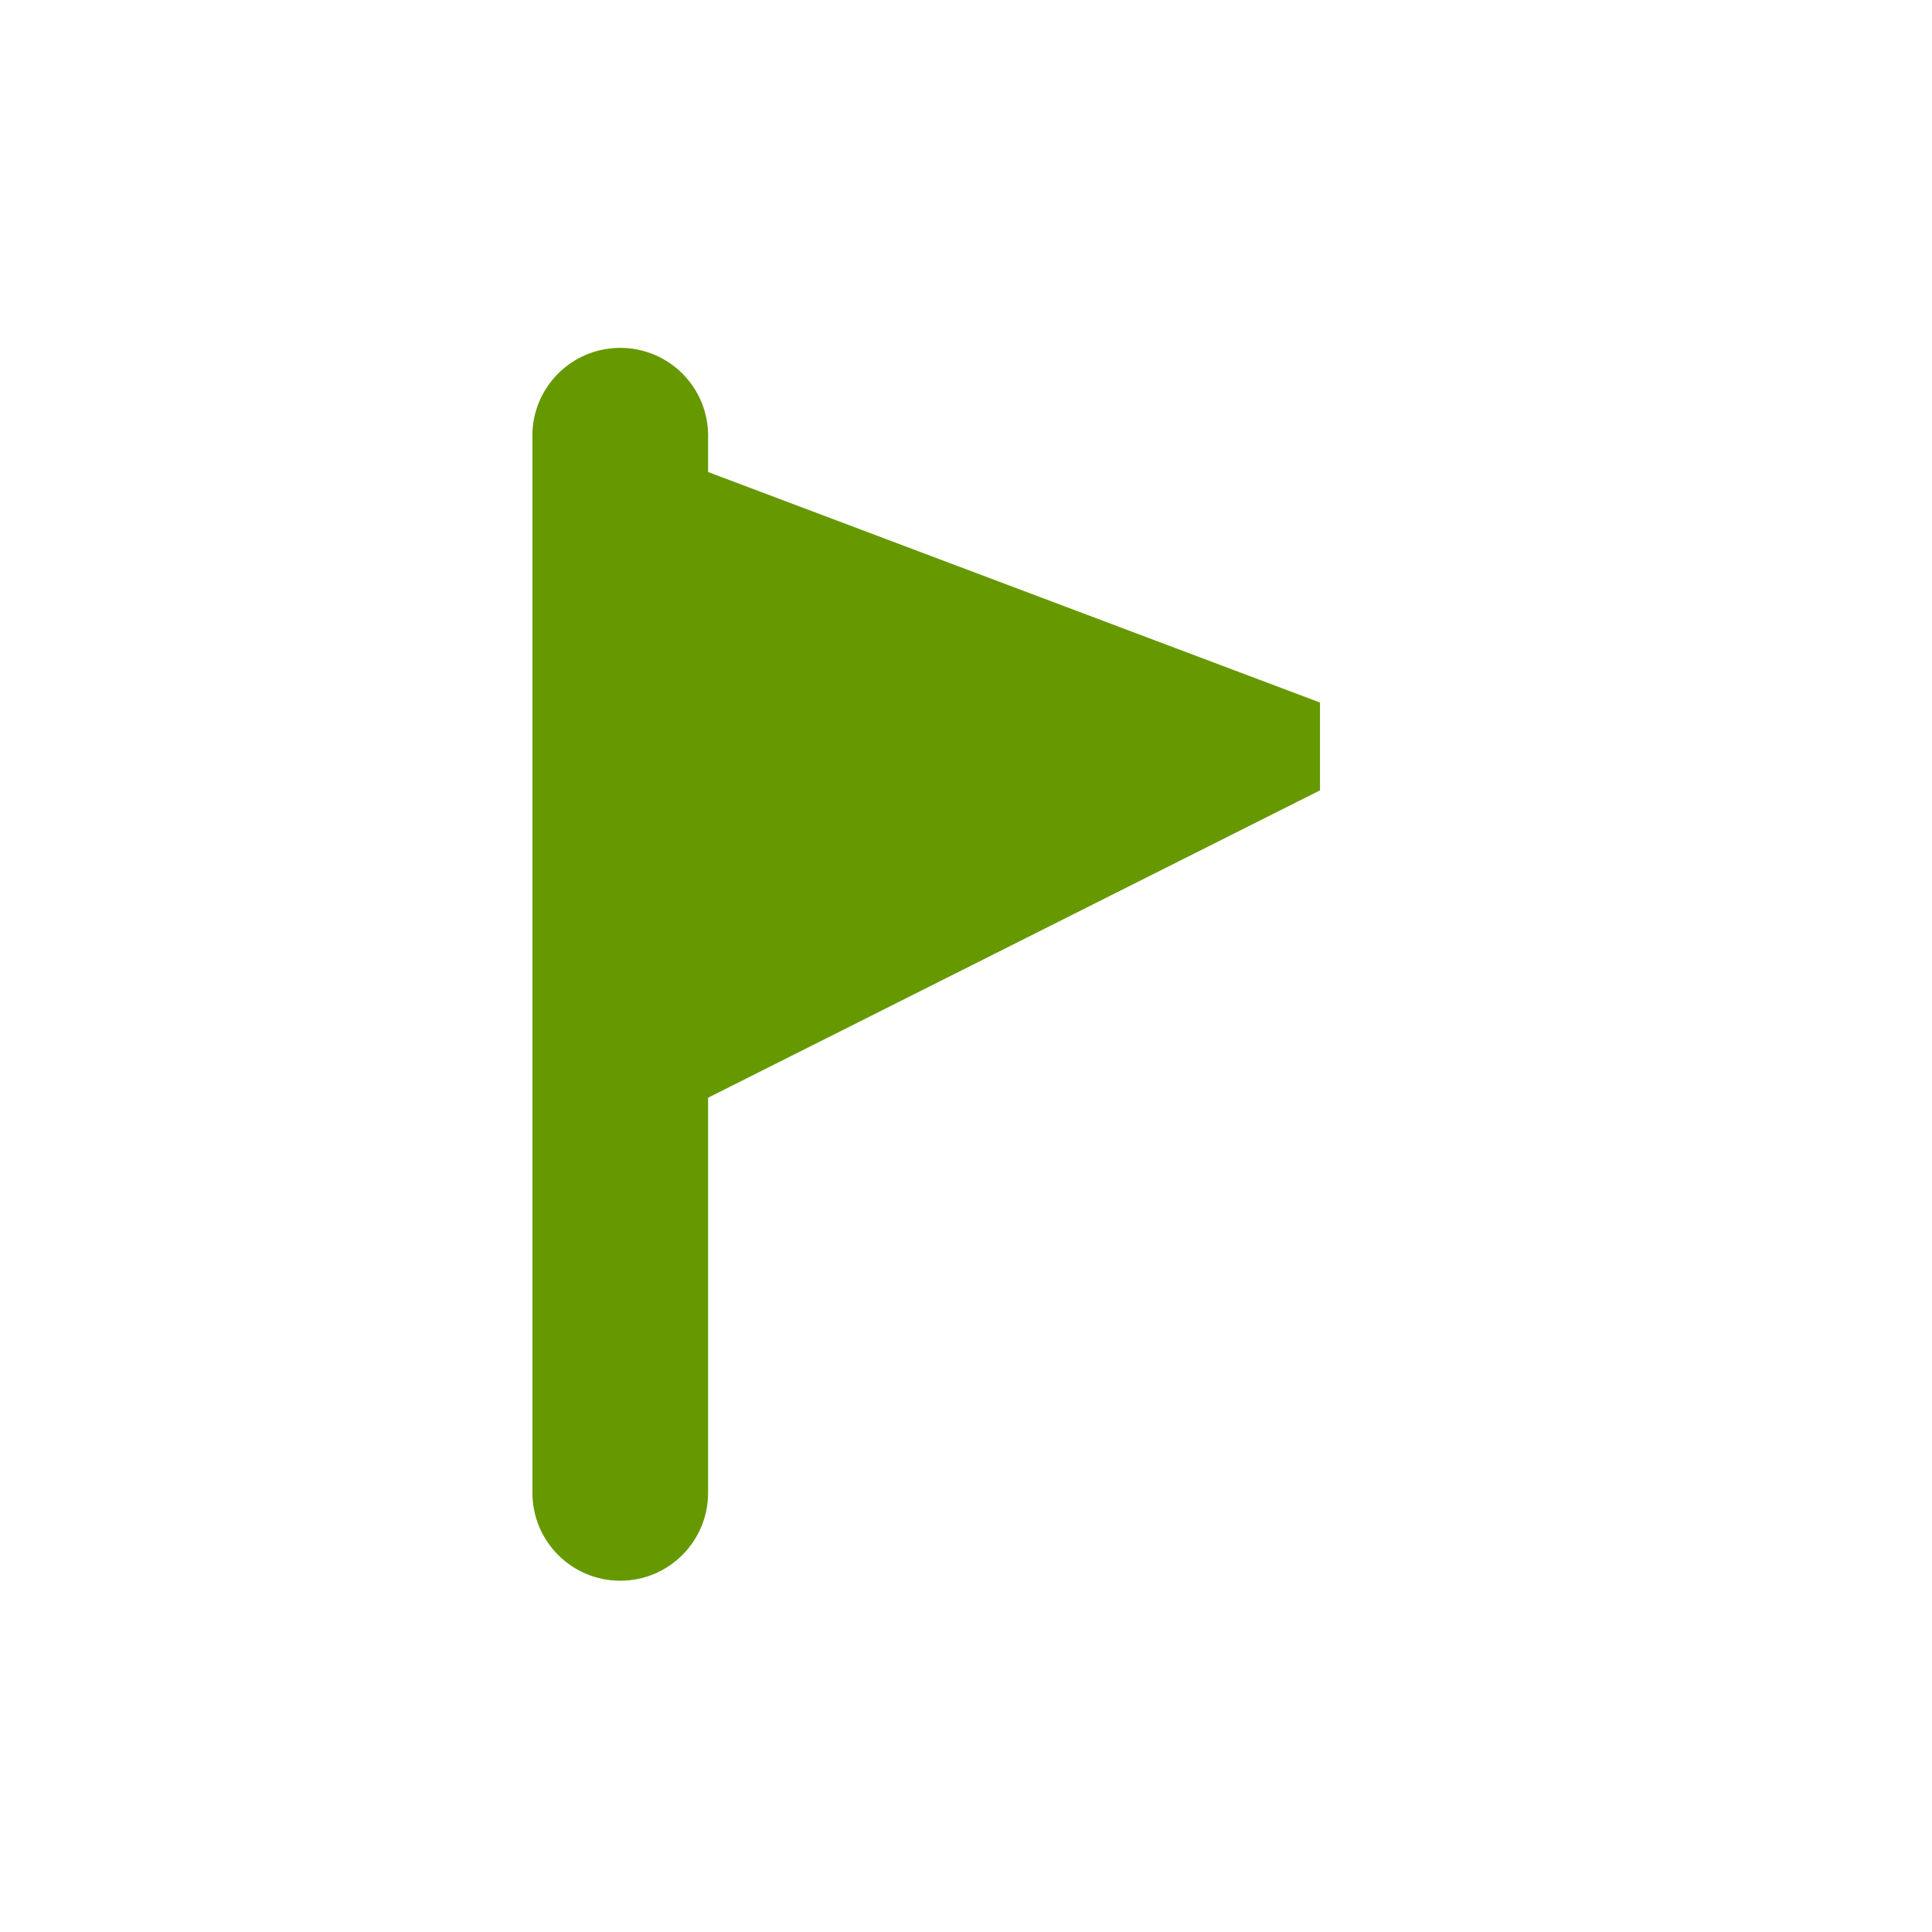
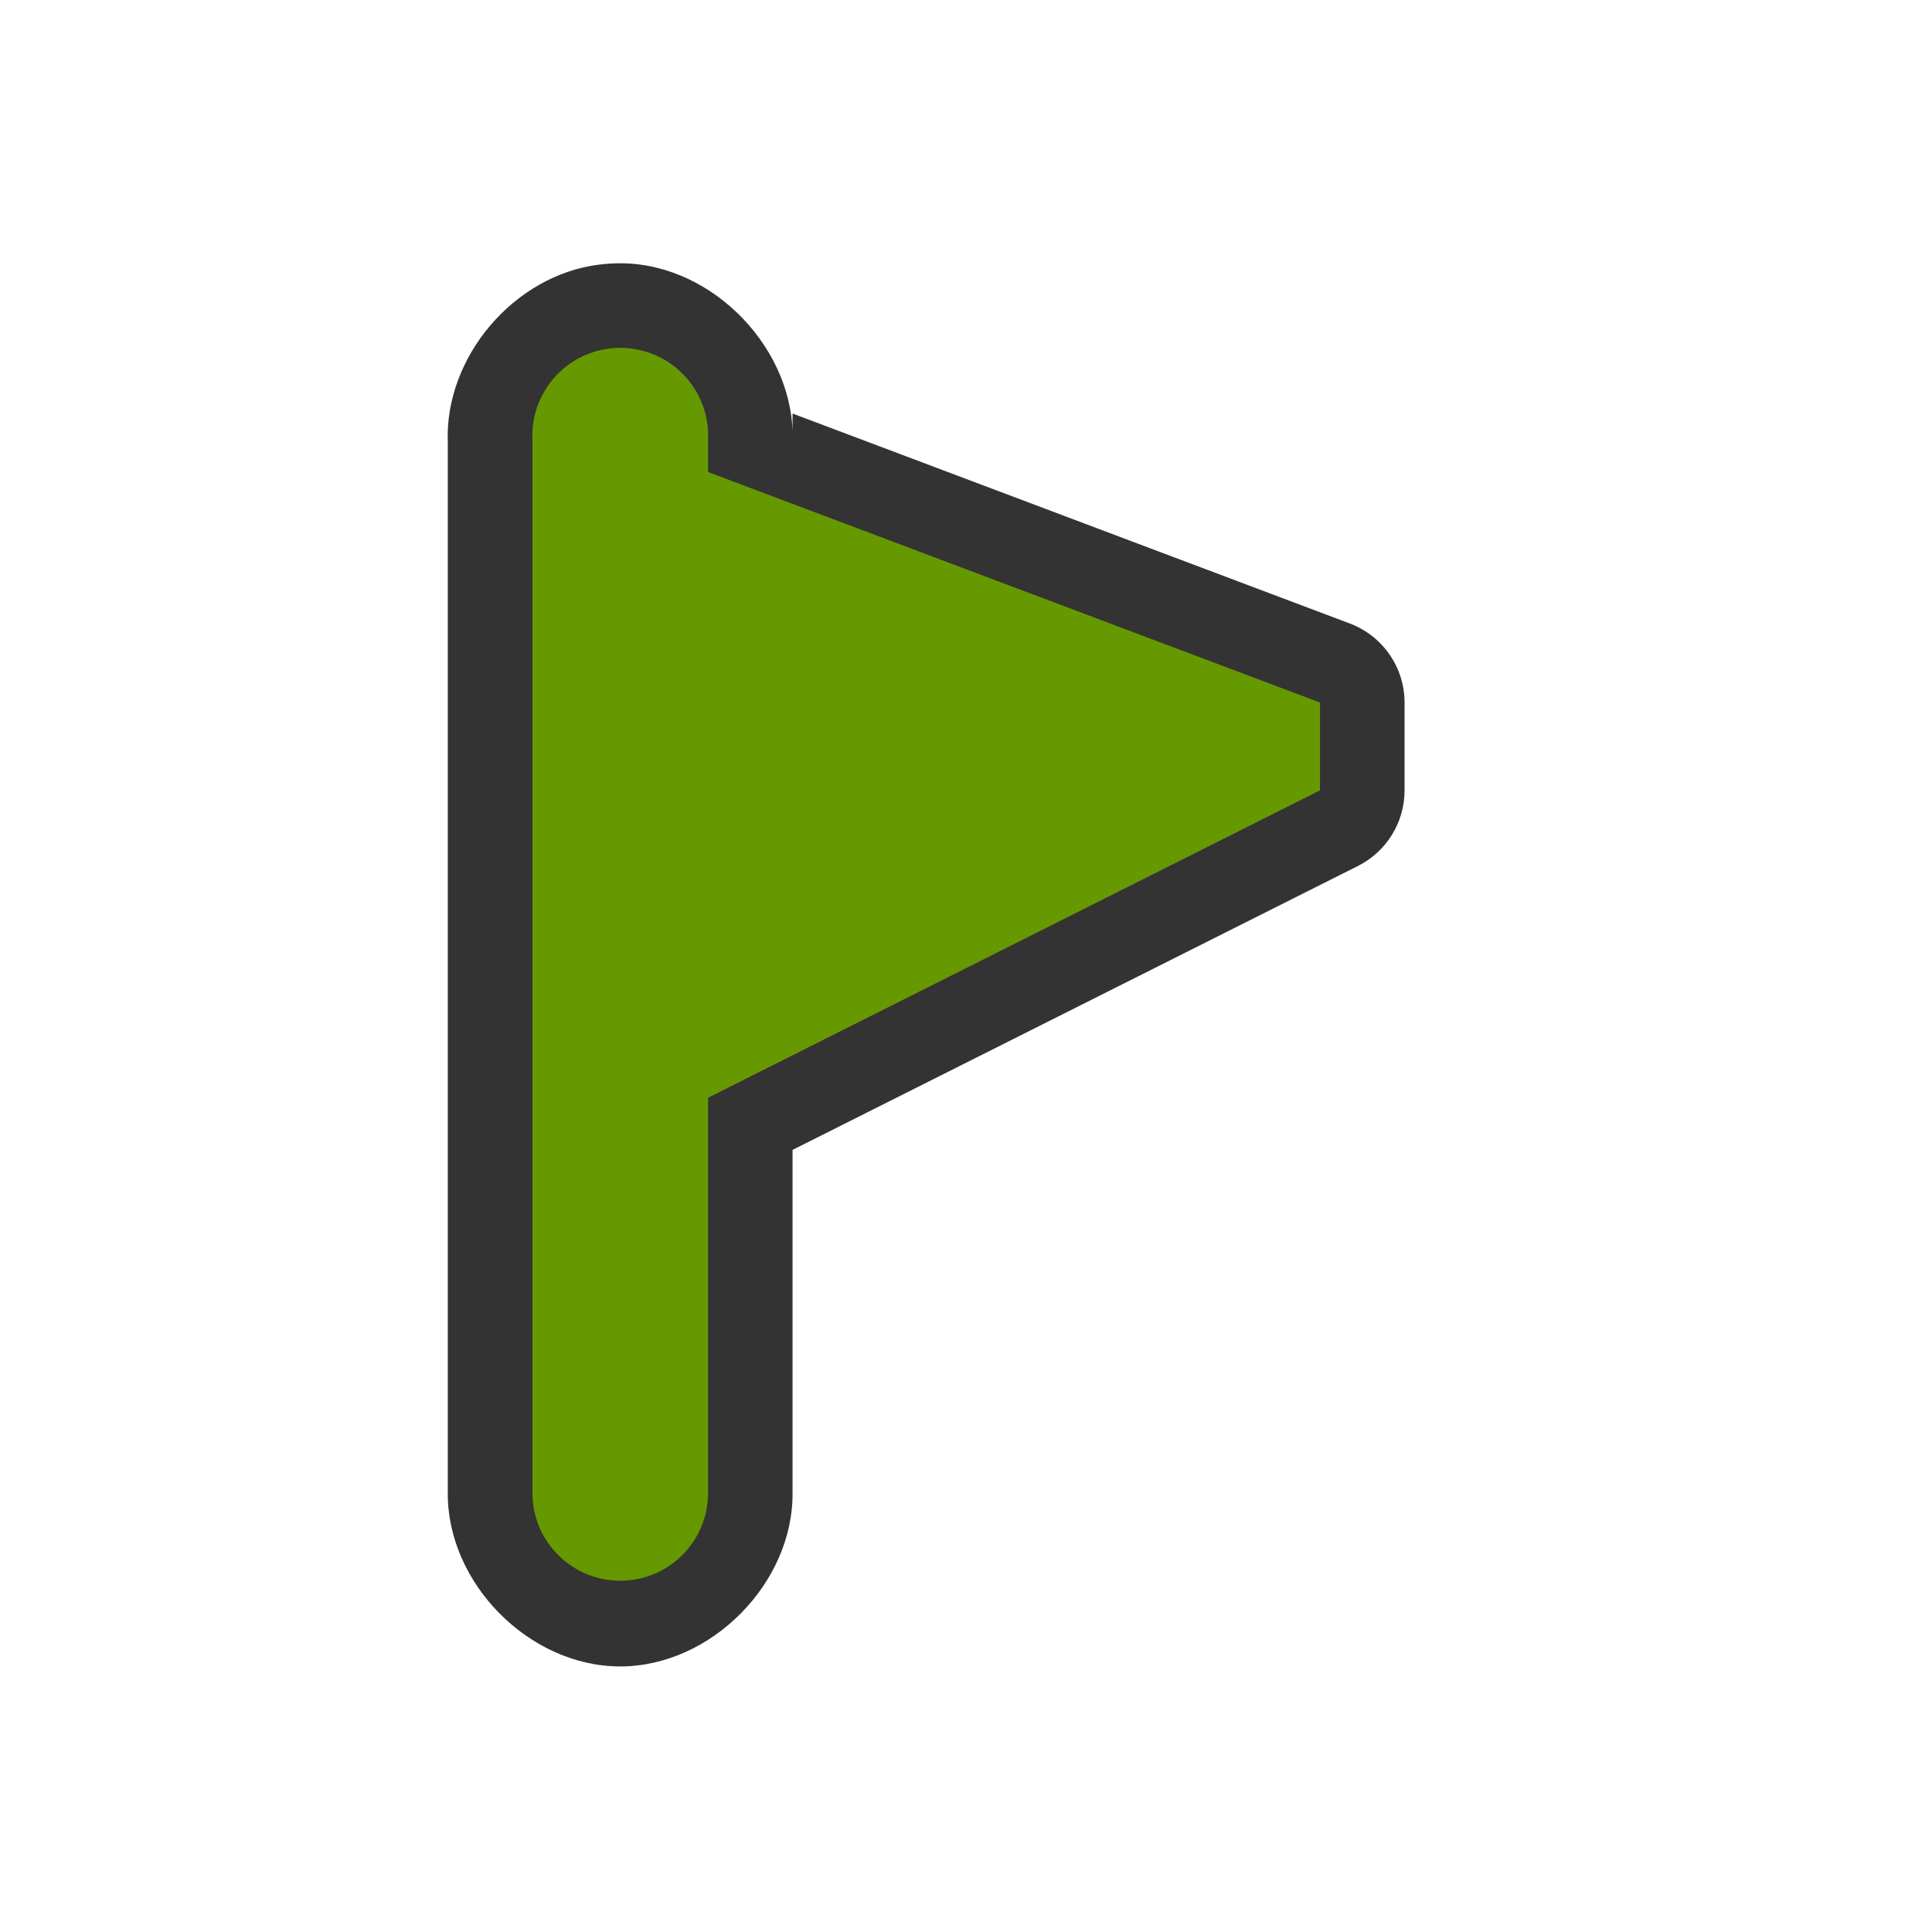
- <svg xmlns="http://www.w3.org/2000/svg" id="svg2" viewBox="-3 -3 22 22" version="1.1">
-   <g id="layer1" style="fill:#669900" transform="translate(-31.976 -220.36)">
-     <path id="path3763" style="block-progression:tb;color:#000000;fill:#669900;text-transform:none;text-indent:0" transform="translate(31.976 220.36)" d="m3.938 0.969a1 1 0 0 0 -0.875 1.031v12a1 1 0 1 0 2 0v-4.5l6.968-3.5v-1l-6.968-2.625v-0.375a1 1 0 0 0 -1.125 -1.031z" />
+ <svg xmlns="http://www.w3.org/2000/svg" viewBox="-3 -3 22 22" version="1.1">
+   <path style="color:#000000;text-transform:none;text-indent:0" d="m4.08-0.002c-0.088-0.001-0.177 0.005-0.264 0.016-0.964 0.122-1.755 1.053-1.717 2.023v11.949c-0.015 1.037 0.926 1.99 1.963 1.99 1.037 0 1.978-0.953 1.963-1.99v-3.892l6.438-3.233a0.963 0.963 0 0 0 0.531 -0.861v-1a0.963 0.963 0 0 0 -0.623 -0.9l-6.346-2.391v0.328c0.041-1.046-0.897-2.028-1.943-2.039z" fill="#333" />
+   <g fill="#690" transform="translate(-31.976 -220.36)">
+     <path d="m3.938 0.969a1 1 0 0 0 -0.875 1.031v12a1 1 0 1 0 2 0v-4.5l6.968-3.5v-1l-6.968-2.625v-0.375a1 1 0 0 0 -1.125 -1.031z" style="block-progression:tb;color:#000000;text-transform:none;text-indent:0" fill="#690" transform="translate(31.976 220.36)" />
  </g>
</svg>
